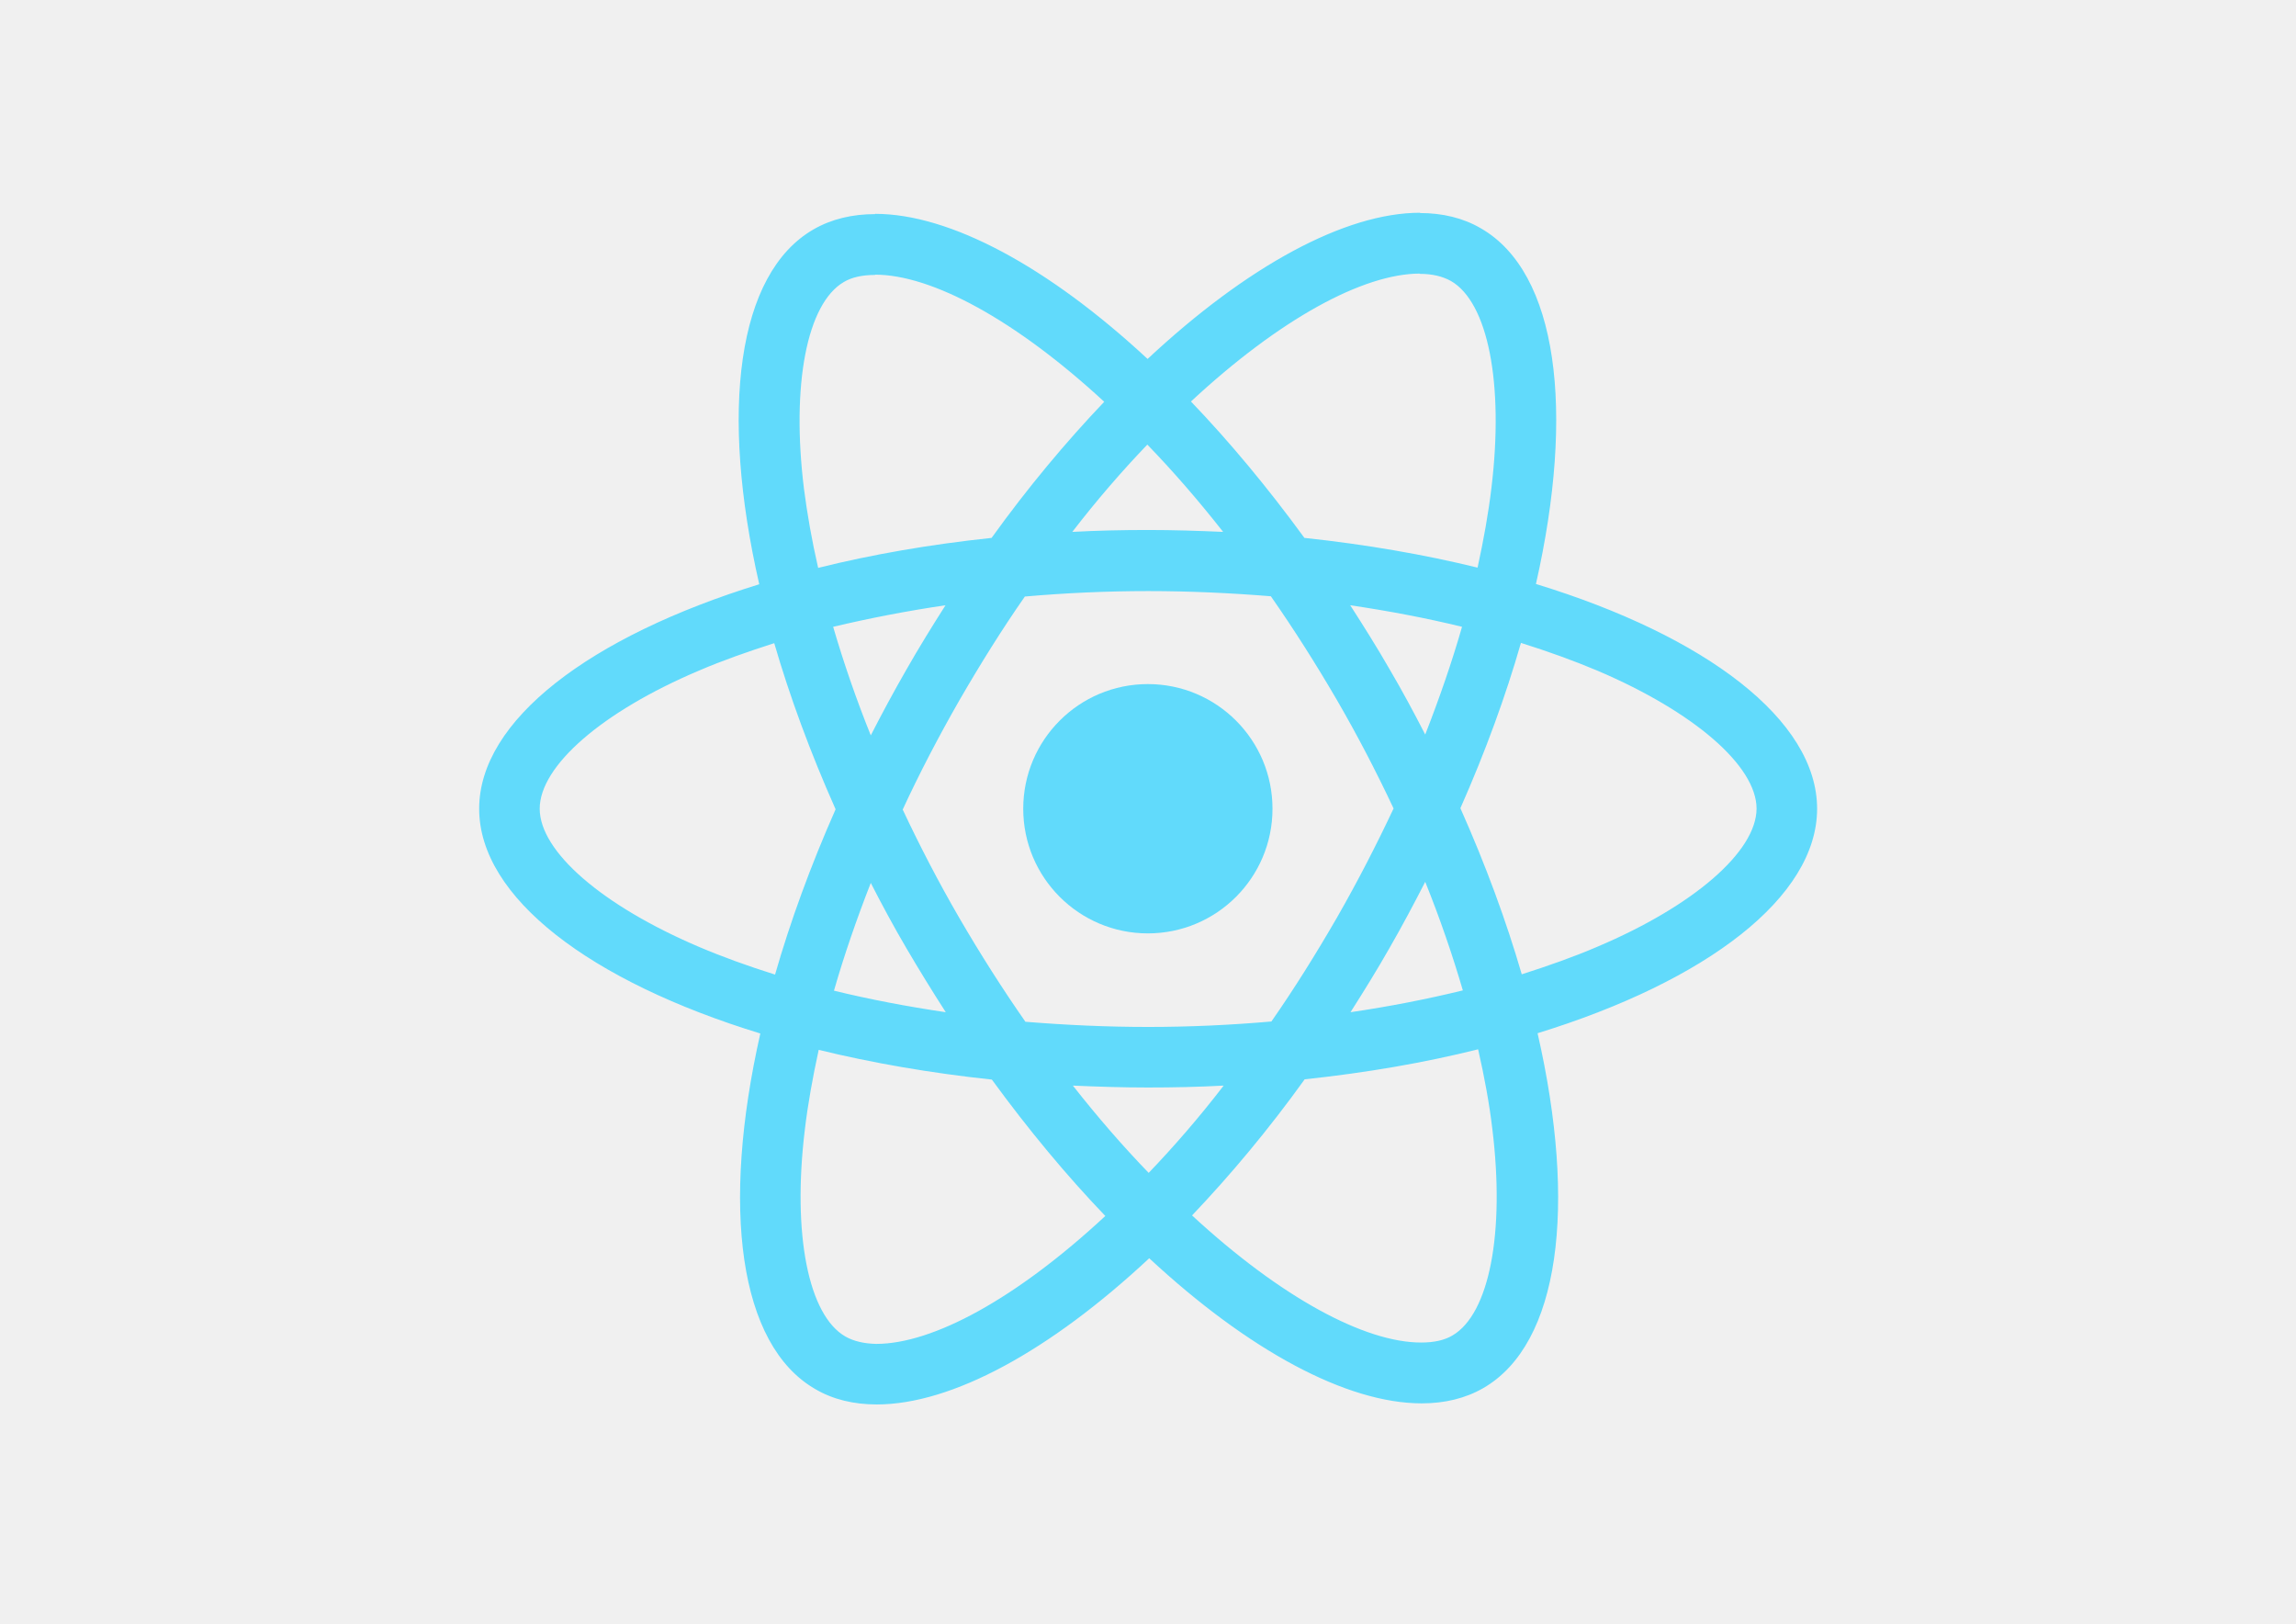
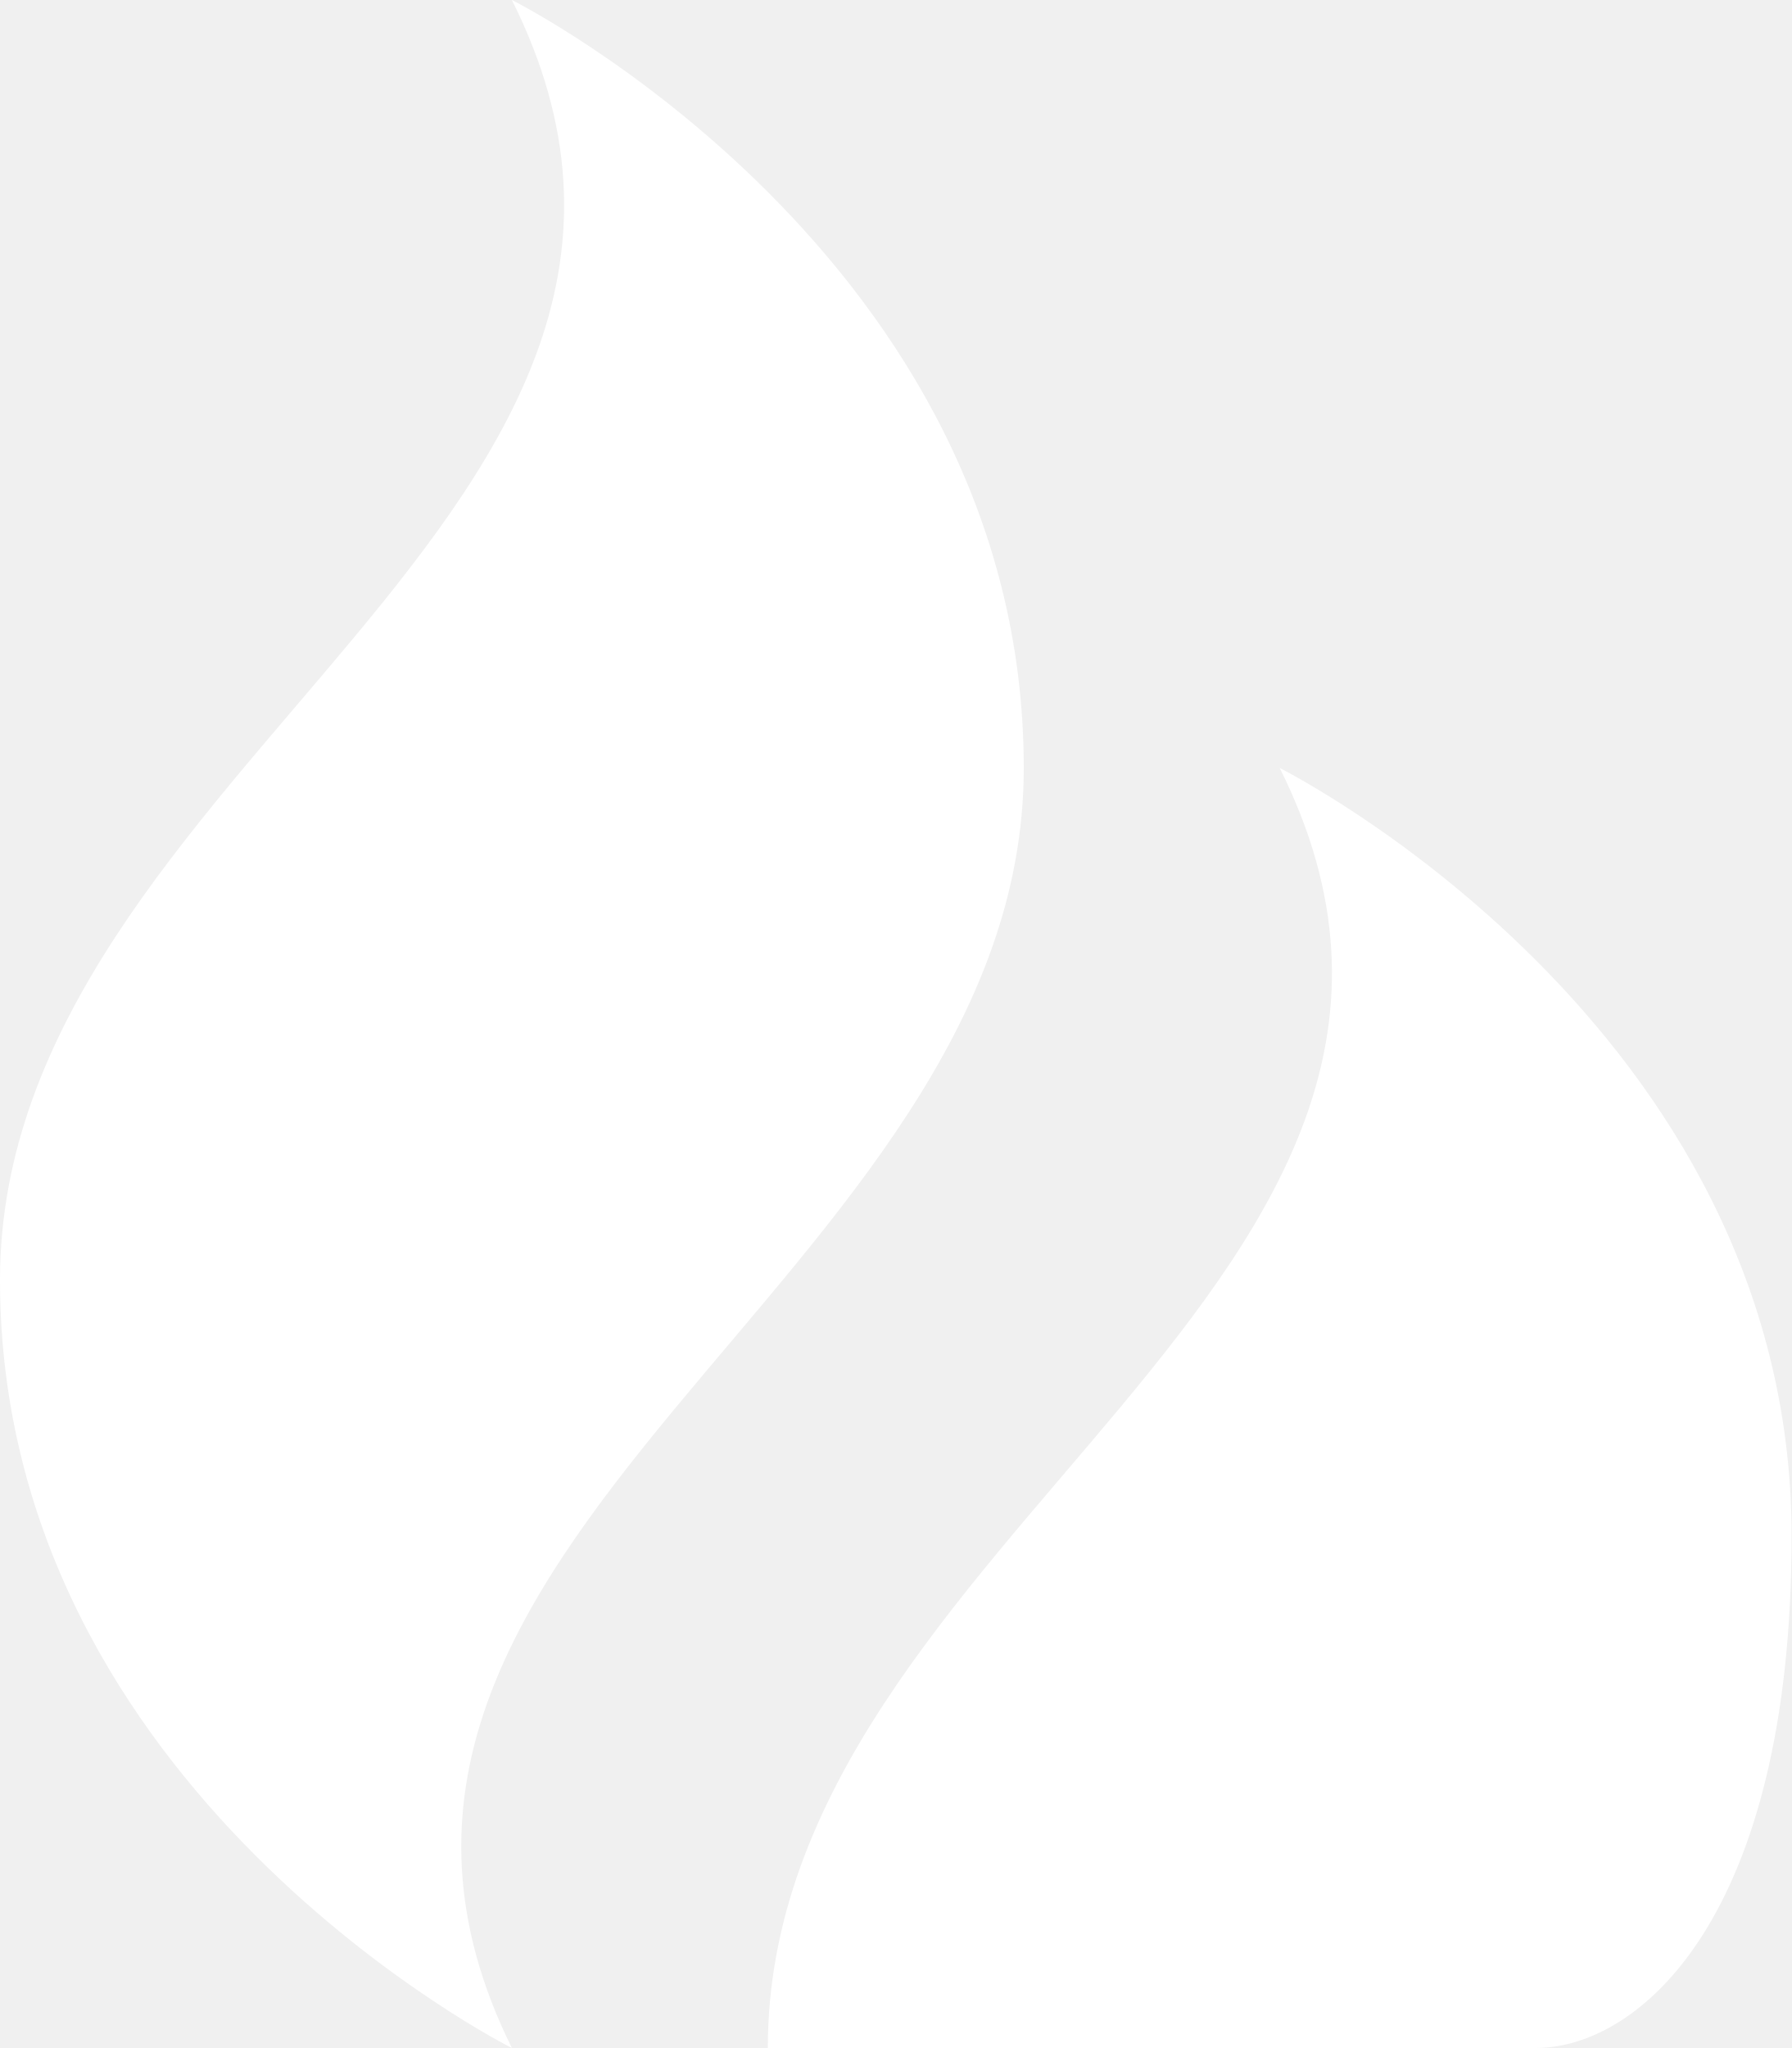
- <svg xmlns="http://www.w3.org/2000/svg" viewBox="0 0 841.9 595.3">
-   <g fill="#61DAFB">
-     <path d="M666.3 296.5c0-32.5-40.7-63.3-103.1-82.4 14.4-63.6 8-114.2-20.2-130.4-6.5-3.8-14.1-5.6-22.4-5.6v22.3c4.6 0 8.3.9 11.4 2.6 13.6 7.8 19.5 37.5 14.9 75.7-1.1 9.4-2.9 19.3-5.1 29.4-19.6-4.8-41-8.5-63.5-10.9-13.5-18.5-27.5-35.3-41.6-50 32.6-30.3 63.2-46.9 84-46.9V78c-27.5 0-63.5 19.6-99.9 53.6-36.4-33.8-72.4-53.2-99.9-53.2v22.3c20.7 0 51.4 16.5 84 46.6-14 14.7-28 31.4-41.3 49.9-22.6 2.4-44 6.1-63.6 11-2.3-10-4-19.7-5.2-29-4.7-38.2 1.1-67.9 14.6-75.8 3-1.8 6.9-2.6 11.5-2.6V78.5c-8.4 0-16 1.8-22.6 5.6-28.1 16.2-34.4 66.7-19.9 130.1-62.2 19.2-102.7 49.9-102.7 82.3 0 32.5 40.7 63.3 103.1 82.4-14.4 63.6-8 114.2 20.2 130.4 6.5 3.8 14.1 5.6 22.5 5.6 27.5 0 63.5-19.6 99.9-53.6 36.4 33.8 72.4 53.2 99.9 53.2 8.4 0 16-1.8 22.6-5.6 28.1-16.2 34.4-66.7 19.9-130.1 62-19.1 102.5-49.9 102.5-82.3zm-130.2-66.7c-3.7 12.9-8.3 26.2-13.5 39.5-4.1-8-8.4-16-13.1-24-4.6-8-9.5-15.8-14.4-23.4 14.2 2.1 27.9 4.7 41 7.9zm-45.8 106.5c-7.8 13.5-15.8 26.3-24.1 38.2-14.9 1.3-30 2-45.2 2-15.1 0-30.2-.7-45-1.9-8.3-11.9-16.4-24.6-24.2-38-7.6-13.1-14.5-26.4-20.8-39.8 6.2-13.4 13.2-26.8 20.7-39.9 7.8-13.5 15.8-26.3 24.1-38.2 14.9-1.3 30-2 45.2-2 15.1 0 30.2.7 45 1.9 8.3 11.9 16.4 24.6 24.2 38 7.6 13.1 14.5 26.4 20.8 39.8-6.3 13.4-13.2 26.8-20.7 39.9zm32.3-13c5.4 13.4 10 26.8 13.8 39.8-13.1 3.2-26.9 5.9-41.2 8 4.9-7.7 9.8-15.6 14.4-23.7 4.6-8 8.9-16.1 13-24.1zM421.2 430c-9.3-9.6-18.6-20.3-27.8-32 9 .4 18.2.7 27.5.7 9.4 0 18.7-.2 27.8-.7-9 11.7-18.3 22.4-27.5 32zm-74.4-58.9c-14.2-2.1-27.9-4.7-41-7.9 3.7-12.9 8.3-26.2 13.5-39.5 4.1 8 8.4 16 13.1 24 4.7 8 9.5 15.8 14.4 23.4zM420.7 163c9.3 9.6 18.6 20.3 27.8 32-9-.4-18.2-.7-27.5-.7-9.4 0-18.7.2-27.8.7 9-11.7 18.3-22.4 27.5-32zm-74 58.9c-4.9 7.7-9.8 15.6-14.4 23.7-4.6 8-8.9 16-13 24-5.4-13.4-10-26.8-13.8-39.8 13.1-3.1 26.9-5.8 41.2-7.9zm-90.5 125.2c-35.4-15.1-58.3-34.9-58.3-50.6 0-15.7 22.9-35.6 58.3-50.6 8.6-3.7 18-7 27.7-10.1 5.7 19.6 13.2 40 22.5 60.9-9.2 20.8-16.6 41.1-22.2 60.6-9.9-3.1-19.3-6.5-28-10.2zM310 490c-13.6-7.8-19.5-37.5-14.9-75.7 1.1-9.4 2.9-19.3 5.1-29.4 19.6 4.8 41 8.5 63.5 10.9 13.5 18.5 27.5 35.3 41.6 50-32.6 30.3-63.2 46.9-84 46.9-4.5-.1-8.3-1-11.3-2.7zm237.2-76.2c4.7 38.2-1.1 67.9-14.6 75.8-3 1.8-6.9 2.6-11.5 2.6-20.7 0-51.4-16.5-84-46.6 14-14.7 28-31.4 41.3-49.9 22.6-2.4 44-6.1 63.6-11 2.3 10.1 4.1 19.8 5.2 29.1zm38.5-66.7c-8.6 3.7-18 7-27.7 10.1-5.7-19.6-13.2-40-22.5-60.9 9.2-20.8 16.6-41.1 22.2-60.6 9.9 3.1 19.3 6.5 28.1 10.2 35.4 15.1 58.3 34.9 58.3 50.6-.1 15.7-23 35.6-58.4 50.6zM320.8 78.4z" />
-     <circle cx="420.9" cy="296.5" r="45.7" />
-     <path d="M520.5 78.1z" />
-   </g>
+ <svg xmlns="http://www.w3.org/2000/svg" width="70" height="80" viewBox="0 0 70 80" fill="none">
+   <path d="M20 0C30 20 0 30 0 50C0 70 20 80 20 80C10.2 60.2 40 50 40 30C40 10 20 0 20 0ZM50 30C60 50 30 60 30 80H60C64 80 70 75 70 60C70 40 50 30 50 30Z" fill="white" />
</svg>
